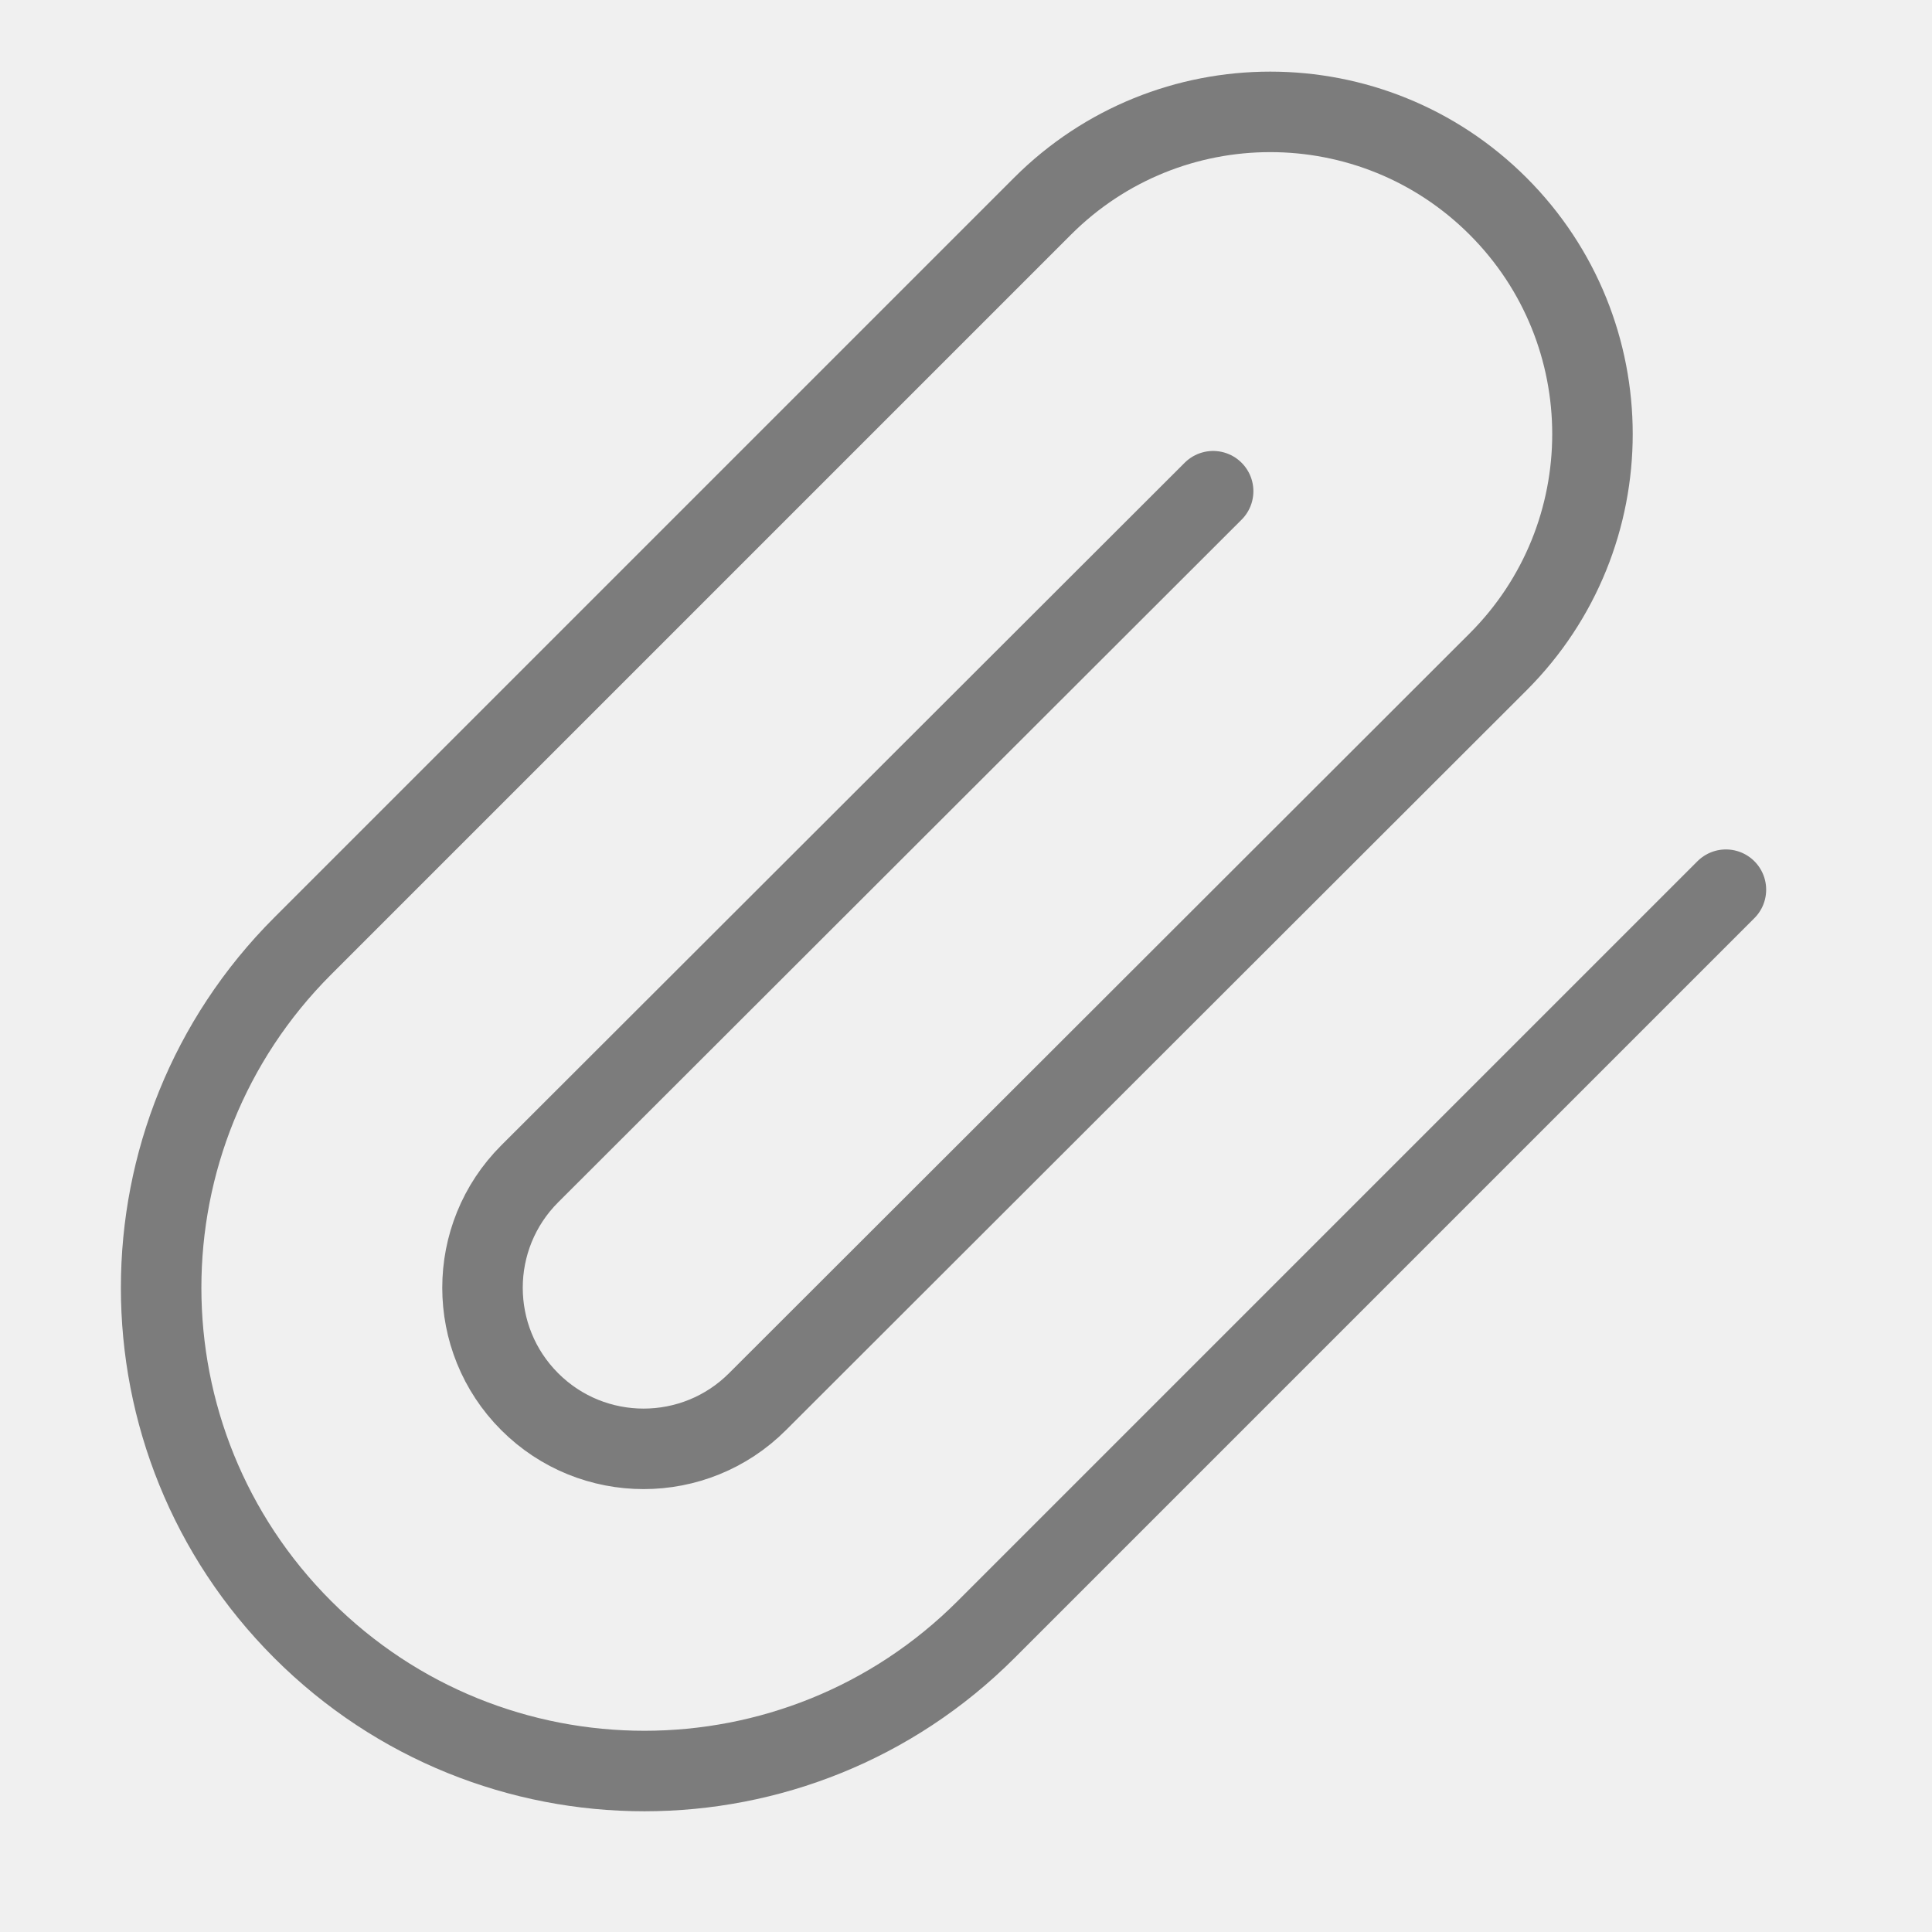
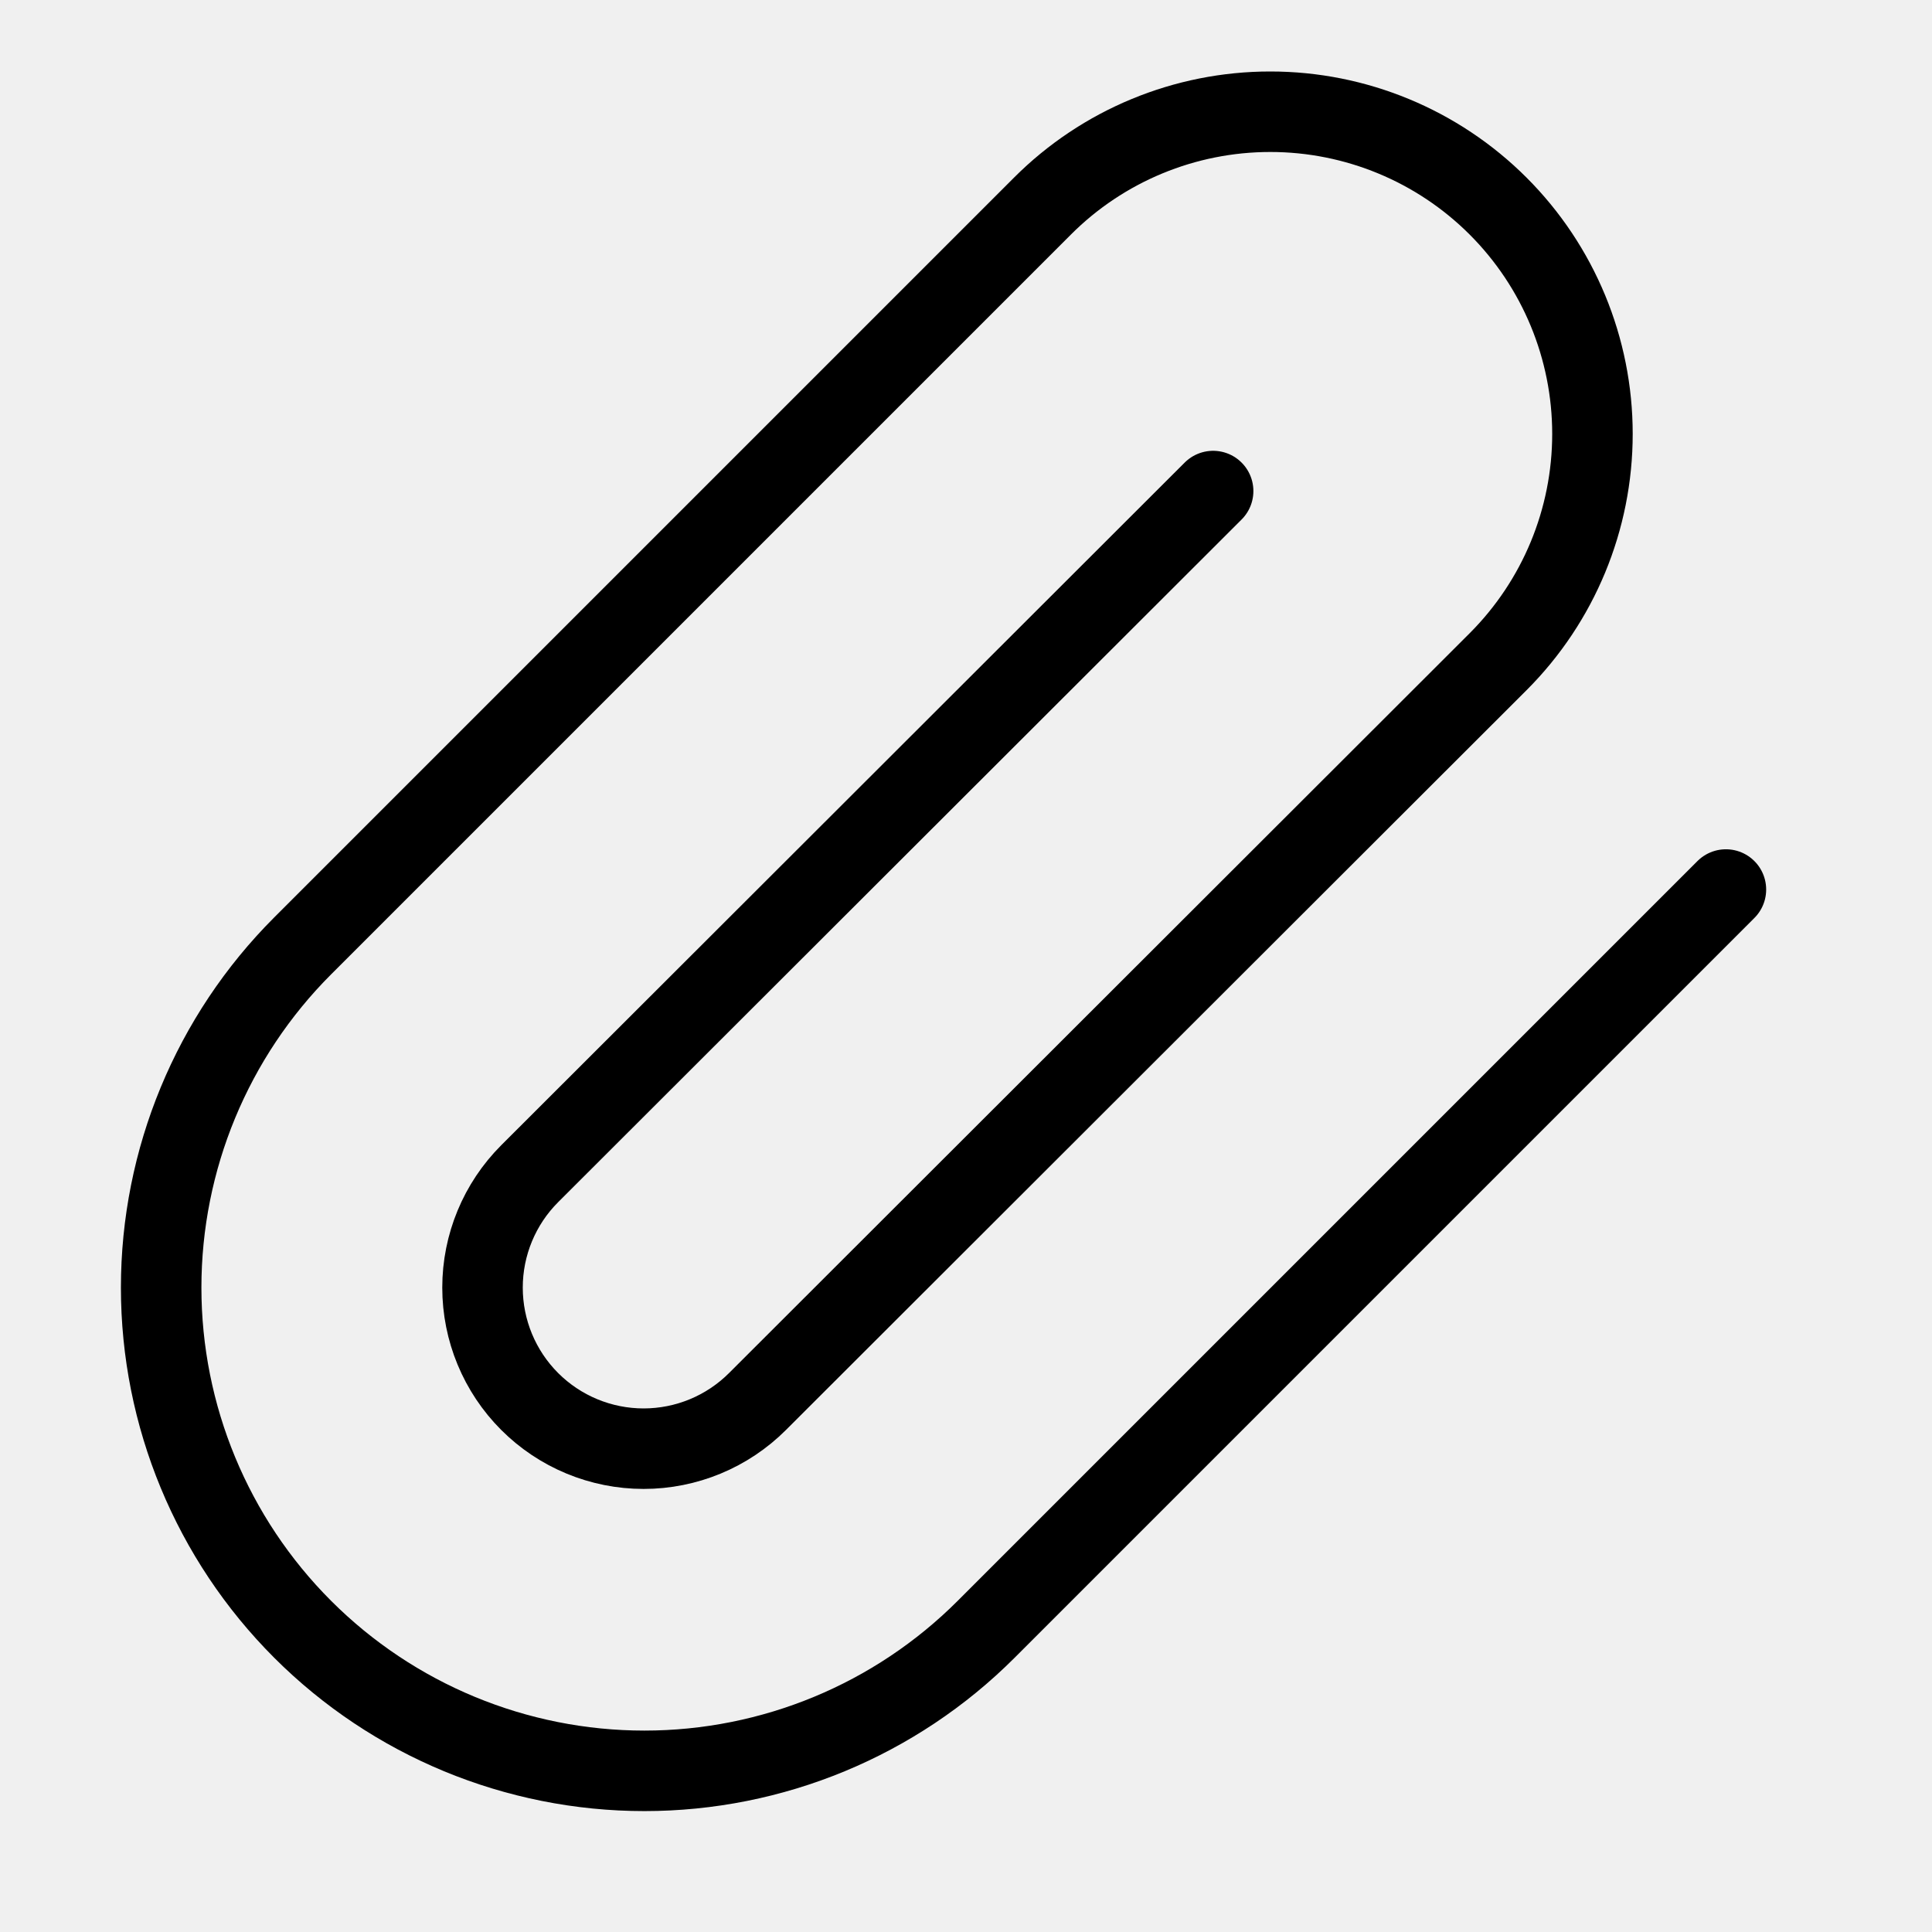
- <svg xmlns="http://www.w3.org/2000/svg" width="24" height="24" fill="none">
-   <g clip-path="url(#a)">
-     <path d="m21.44 11.052-9.19 9.19a6.003 6.003 0 1 1-8.49-8.49l9.19-9.19a4.002 4.002 0 1 1 5.66 5.66l-9.2 9.19a2.001 2.001 0 1 1-2.83-2.83l8.49-8.48" stroke="#7C7C7C" stroke-linecap="round" stroke-linejoin="round" />
-   </g>
-   <defs>
-     <clipPath id="a">
-       <path fill="#fff" transform="translate(0 .001)" d="M0 0h24v24H0z" />
-     </clipPath>
-   </defs>
+ <svg xmlns="http://www.w3.org/2000/svg" width="1em" height="1em" viewBox="0 0 24 24" fill="none">
+   <path d="M21.44 11.05L12.25 20.24C11.124 21.366 9.597 21.998 8.005 21.998C6.413 21.998 4.886 21.366 3.76 20.24C2.634 19.114 2.002 17.587 2.002 15.995C2.002 14.403 2.634 12.876 3.76 11.75L12.95 2.56C13.7 1.809 14.719 1.388 15.78 1.388C16.841 1.388 17.859 1.809 18.61 2.56C19.361 3.311 19.782 4.329 19.782 5.39C19.782 6.452 19.361 7.469 18.61 8.22L9.41 17.41C9.035 17.785 8.526 17.996 7.995 17.996C7.464 17.996 6.955 17.785 6.58 17.41C6.205 17.035 5.994 16.526 5.994 15.995C5.994 15.464 6.205 14.955 6.58 14.58L15.07 6.1" stroke="currentColor" stroke-linecap="round" stroke-linejoin="round" />
</svg>
